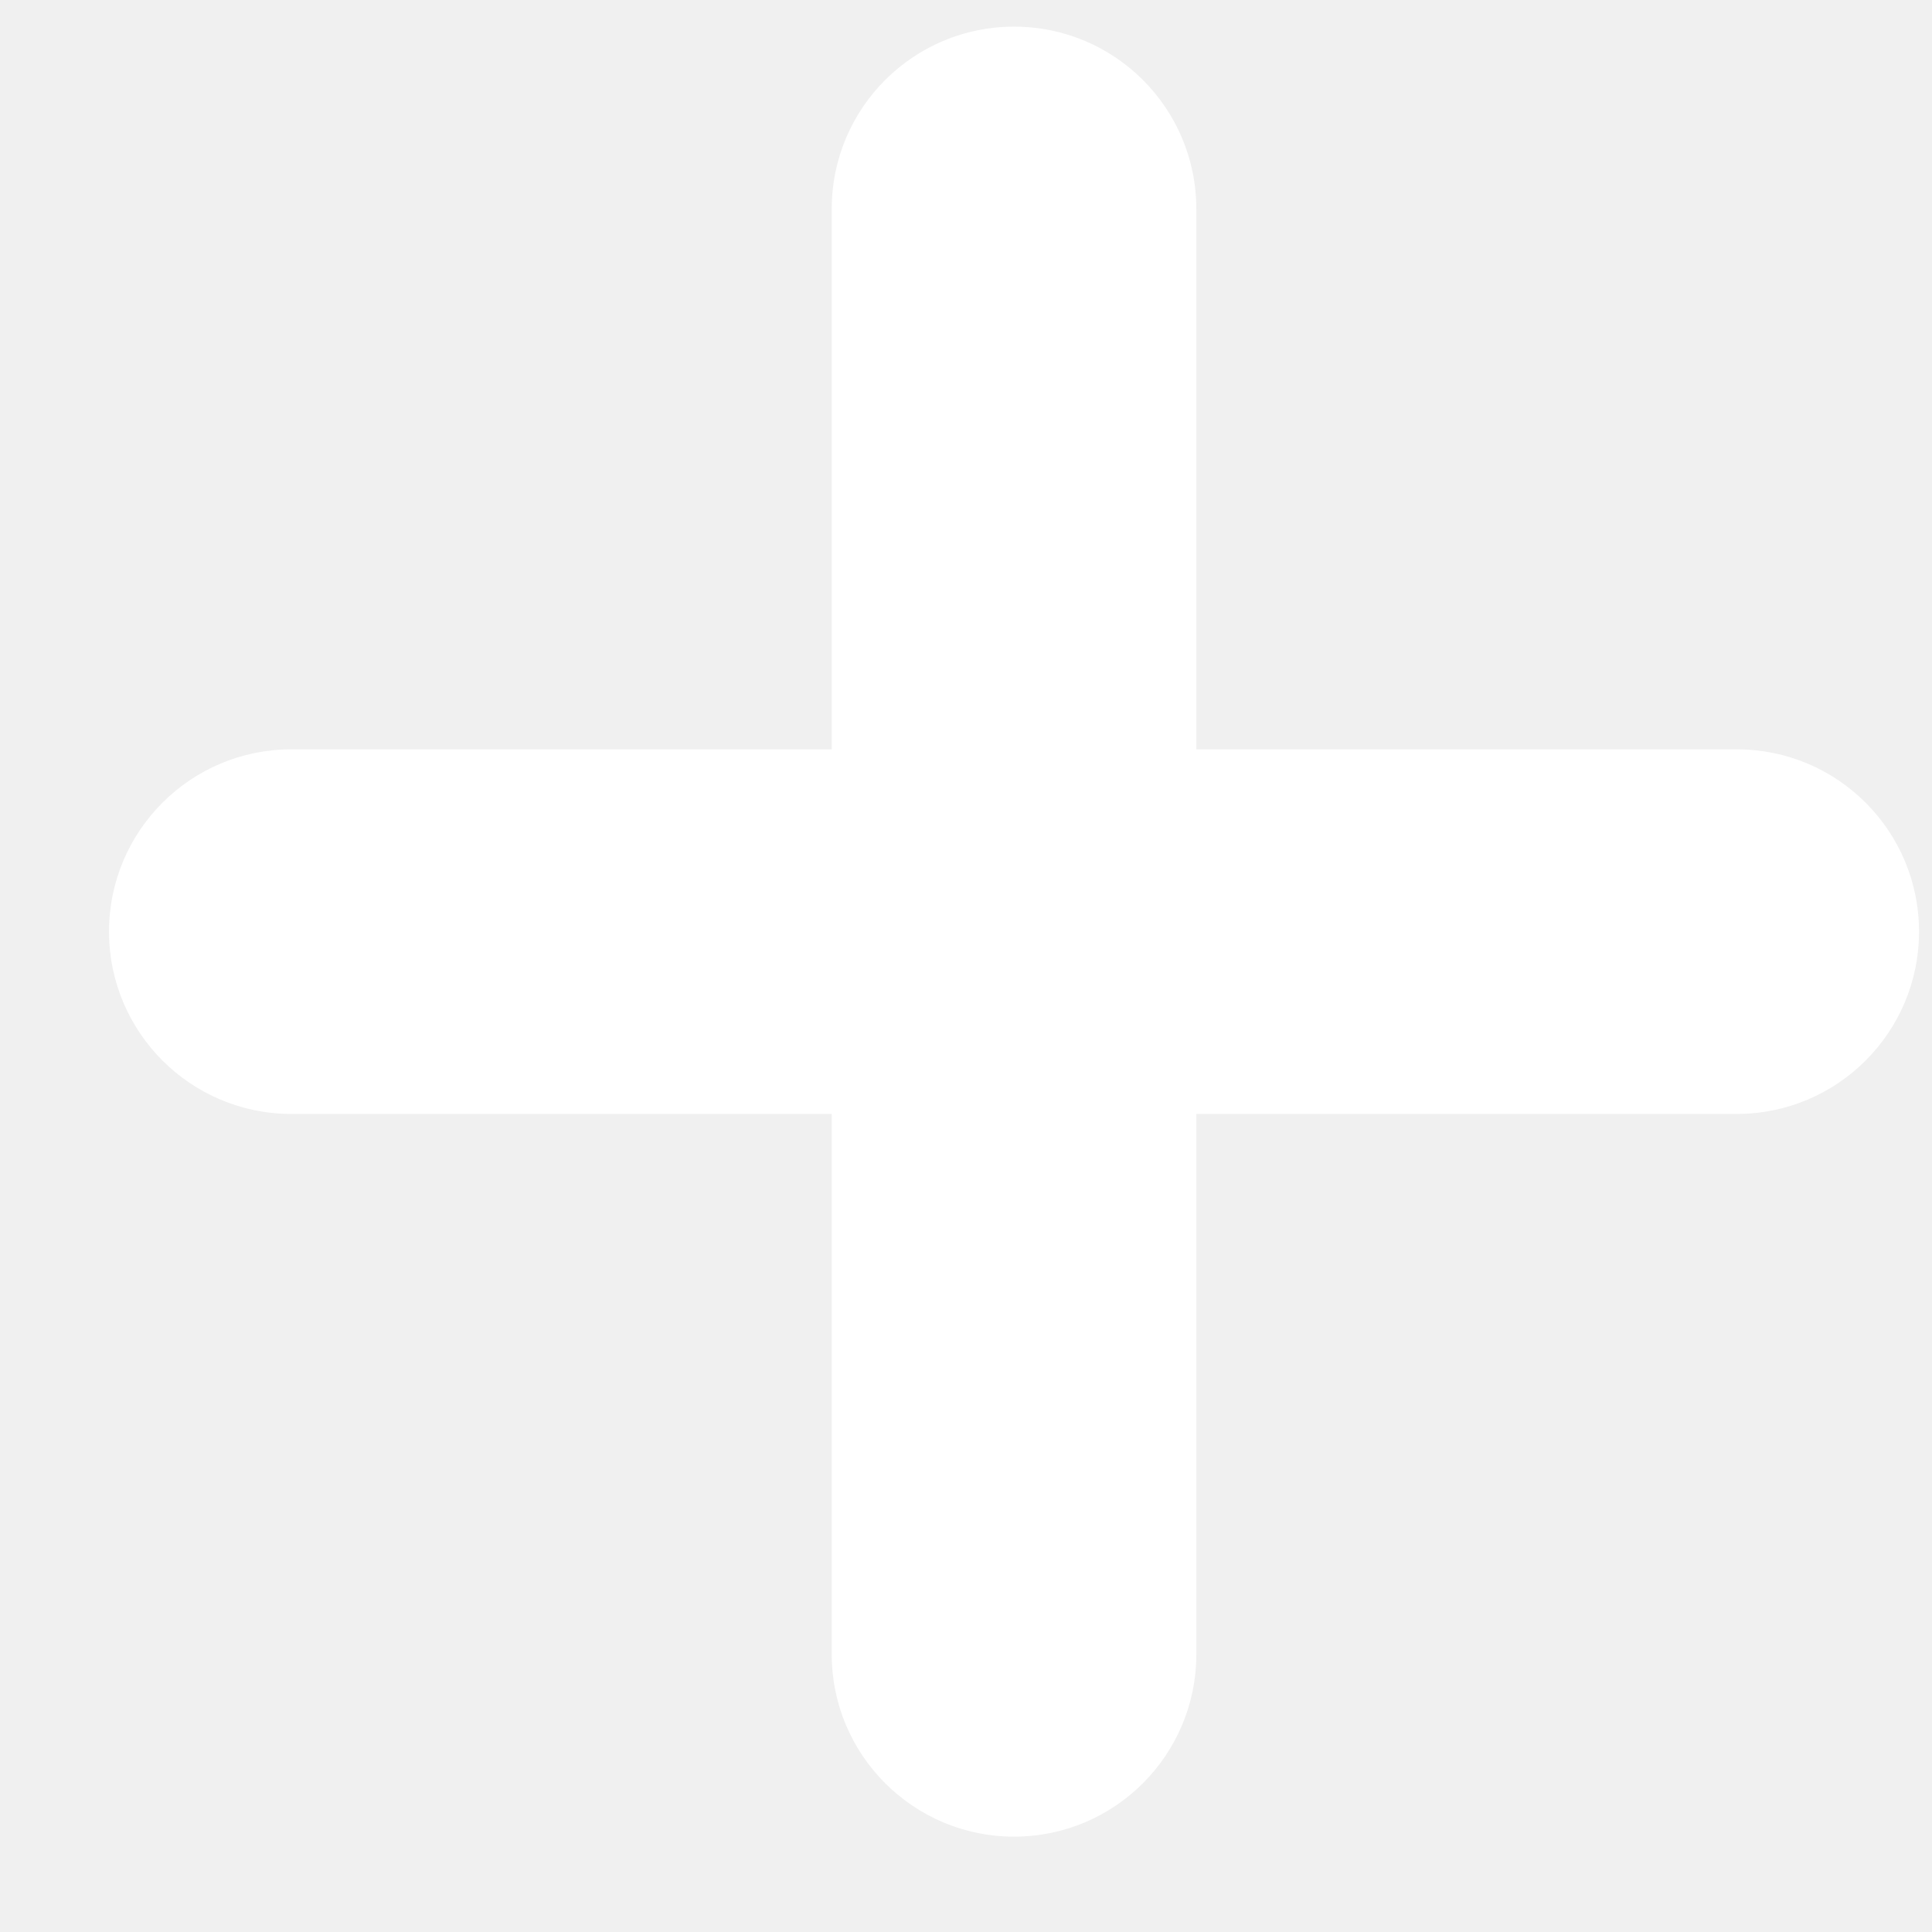
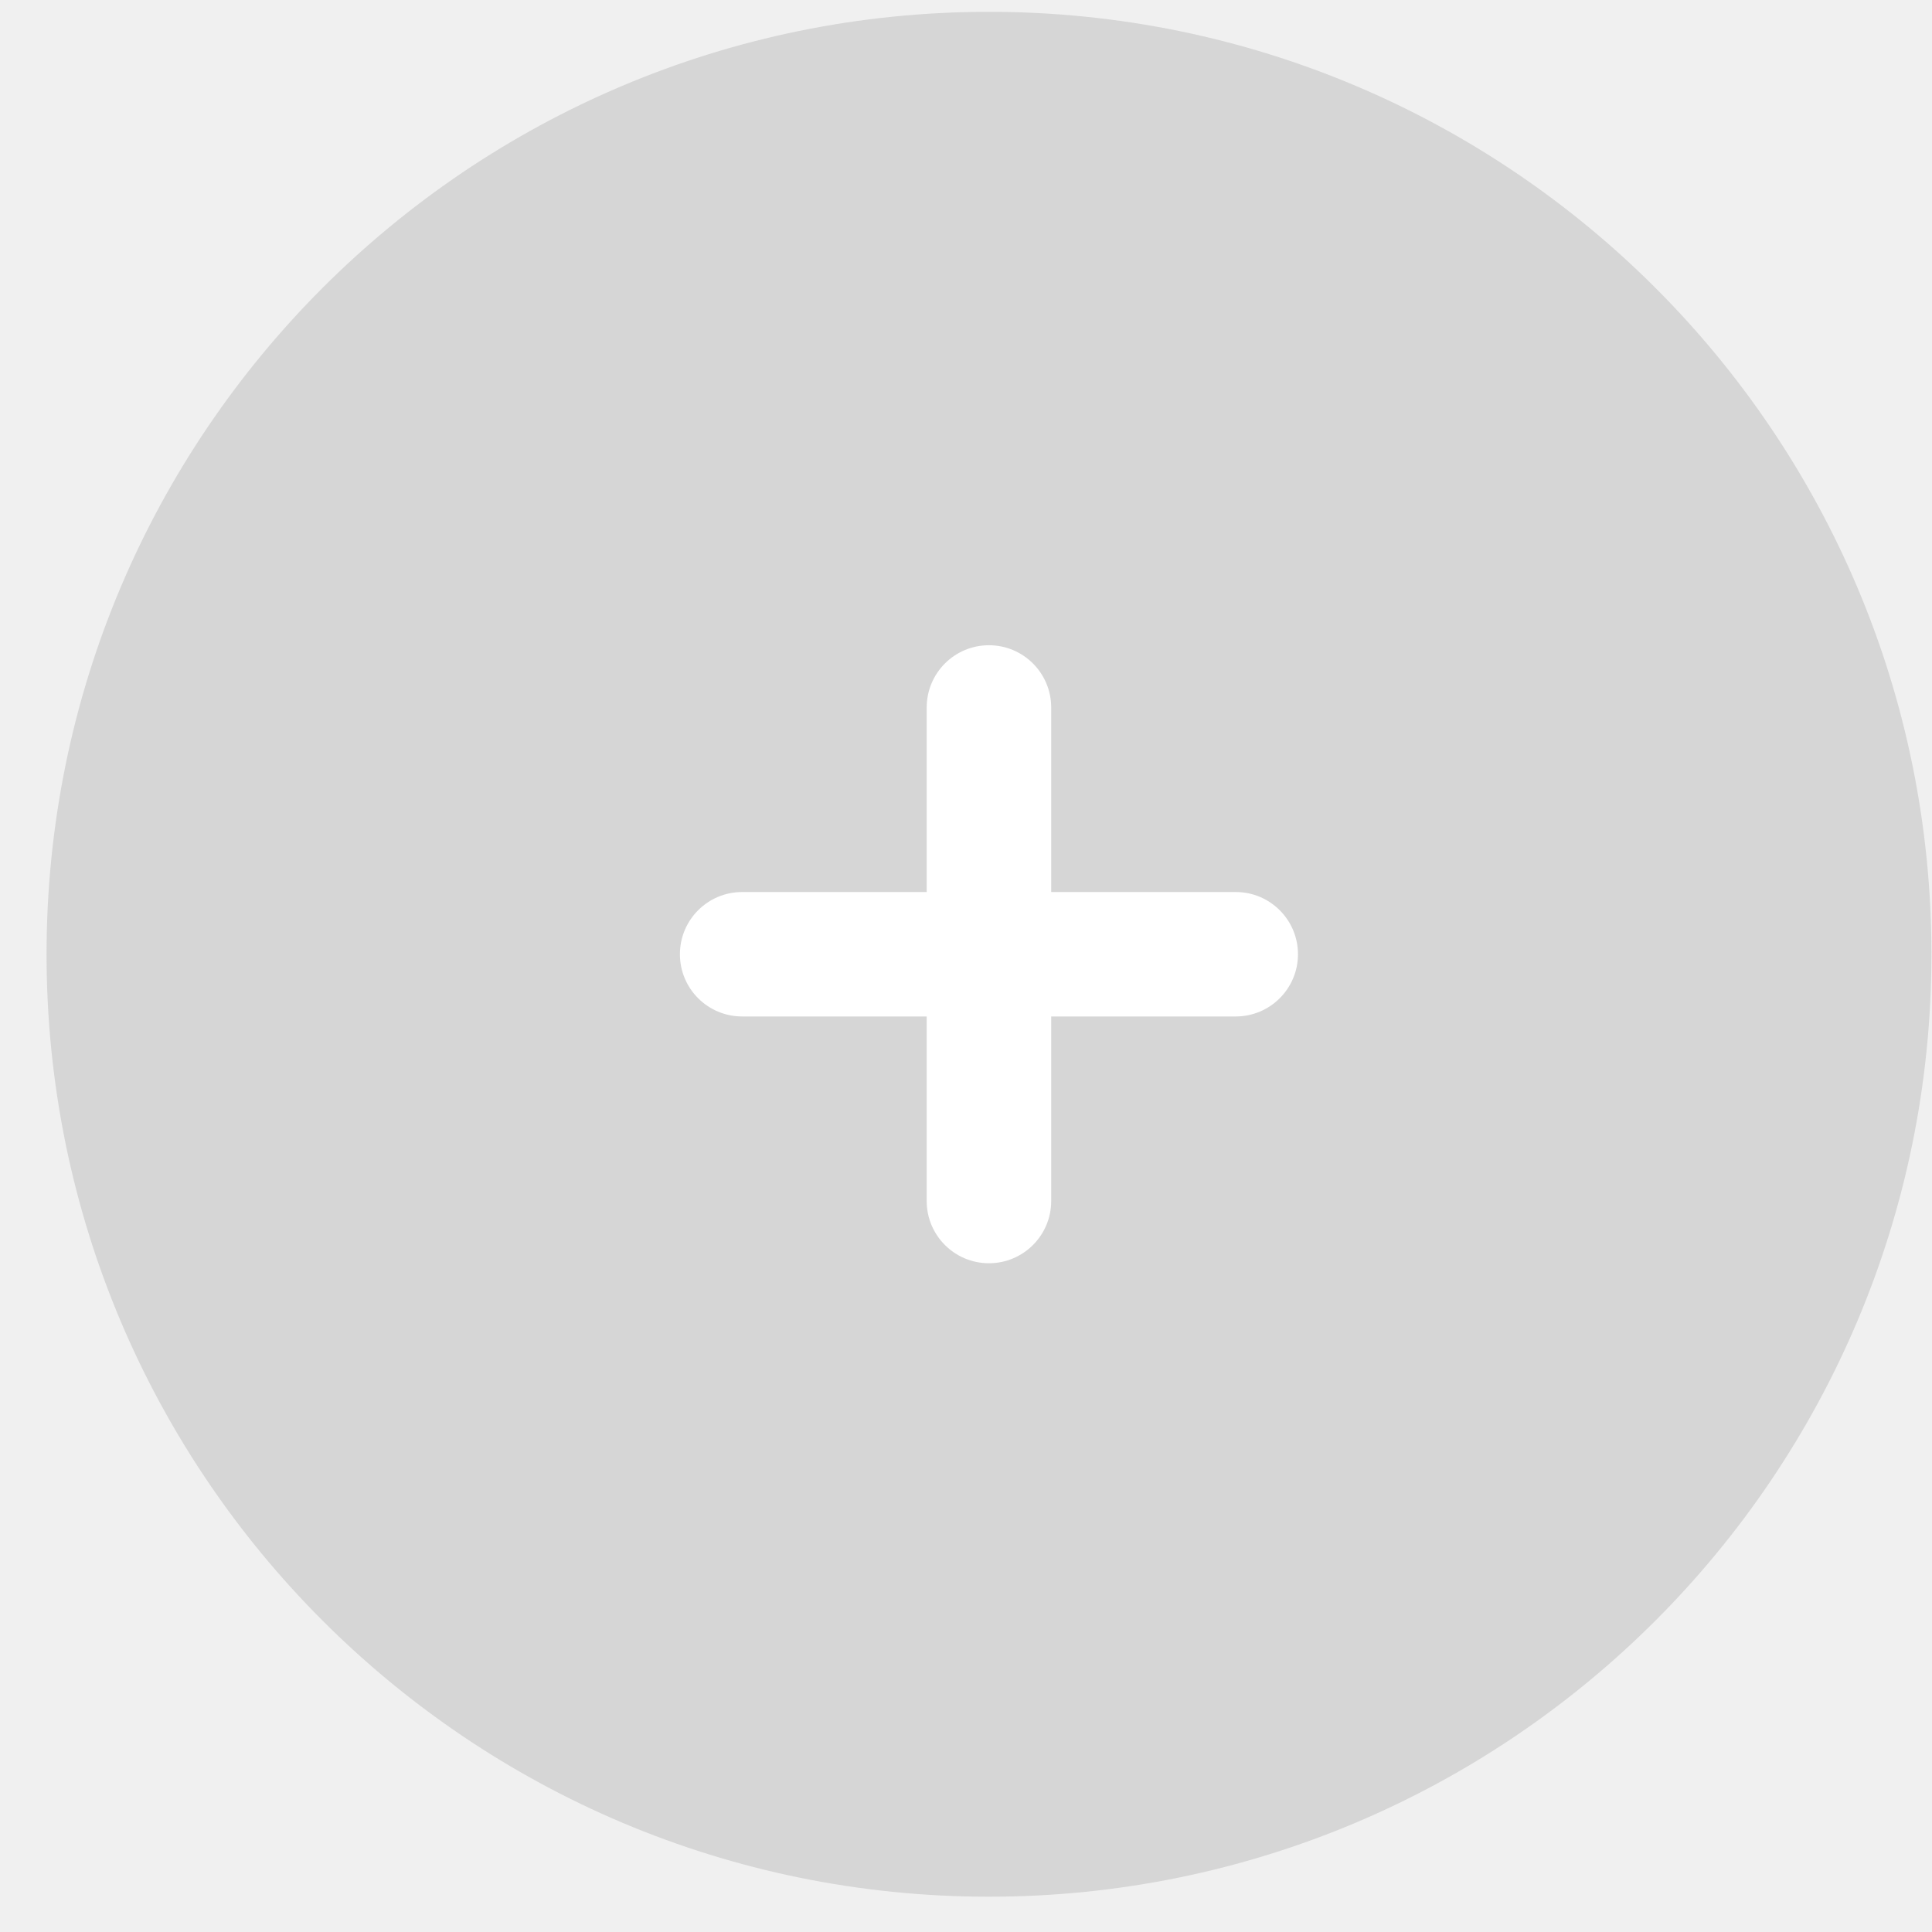
- <svg xmlns="http://www.w3.org/2000/svg" width="14" height="14" viewBox="0 0 14 14" fill="none">
-   <path fill-rule="evenodd" clip-rule="evenodd" d="M7.348 0.193C8.078 0.193 8.669 0.784 8.669 1.514V11.988C8.669 12.717 8.078 13.309 7.348 13.309C6.619 13.309 6.027 12.717 6.027 11.988V1.514C6.027 0.784 6.619 0.193 7.348 0.193Z" fill="white" />
-   <path fill-rule="evenodd" clip-rule="evenodd" d="M13.906 6.751C13.906 7.48 13.315 8.072 12.585 8.072L2.111 8.072C1.382 8.072 0.79 7.48 0.79 6.751C0.79 6.021 1.382 5.43 2.111 5.43L12.585 5.43C13.315 5.43 13.906 6.021 13.906 6.751Z" fill="white" />
+ <svg xmlns="http://www.w3.org/2000/svg" width="41" height="41" viewBox="0 0 41 41" fill="none">
+   <path opacity="0.2" d="M20.988 40.251C32.034 40.251 40.988 31.296 40.988 20.251C40.988 9.205 32.034 0.251 20.988 0.251C9.943 0.251 0.988 9.205 0.988 20.251C0.988 31.296 9.943 40.251 20.988 40.251Z" fill="#6D6D6D" />
+   <path fill-rule="evenodd" clip-rule="evenodd" d="M20.987 13.693C21.716 13.693 22.308 14.284 22.308 15.014V25.488C22.308 26.217 21.716 26.808 20.987 26.808C20.257 26.808 19.666 26.217 19.666 25.488V15.014C19.666 14.284 20.257 13.693 20.987 13.693Z" fill="white" />
+   <path fill-rule="evenodd" clip-rule="evenodd" d="M27.545 20.251C27.545 20.98 26.953 21.571 26.224 21.571L15.75 21.571C15.02 21.571 14.429 20.98 14.429 20.251C14.429 19.521 15.02 18.93 15.75 18.93L26.224 18.93C26.953 18.93 27.545 19.521 27.545 20.251Z" fill="white" />
</svg>
